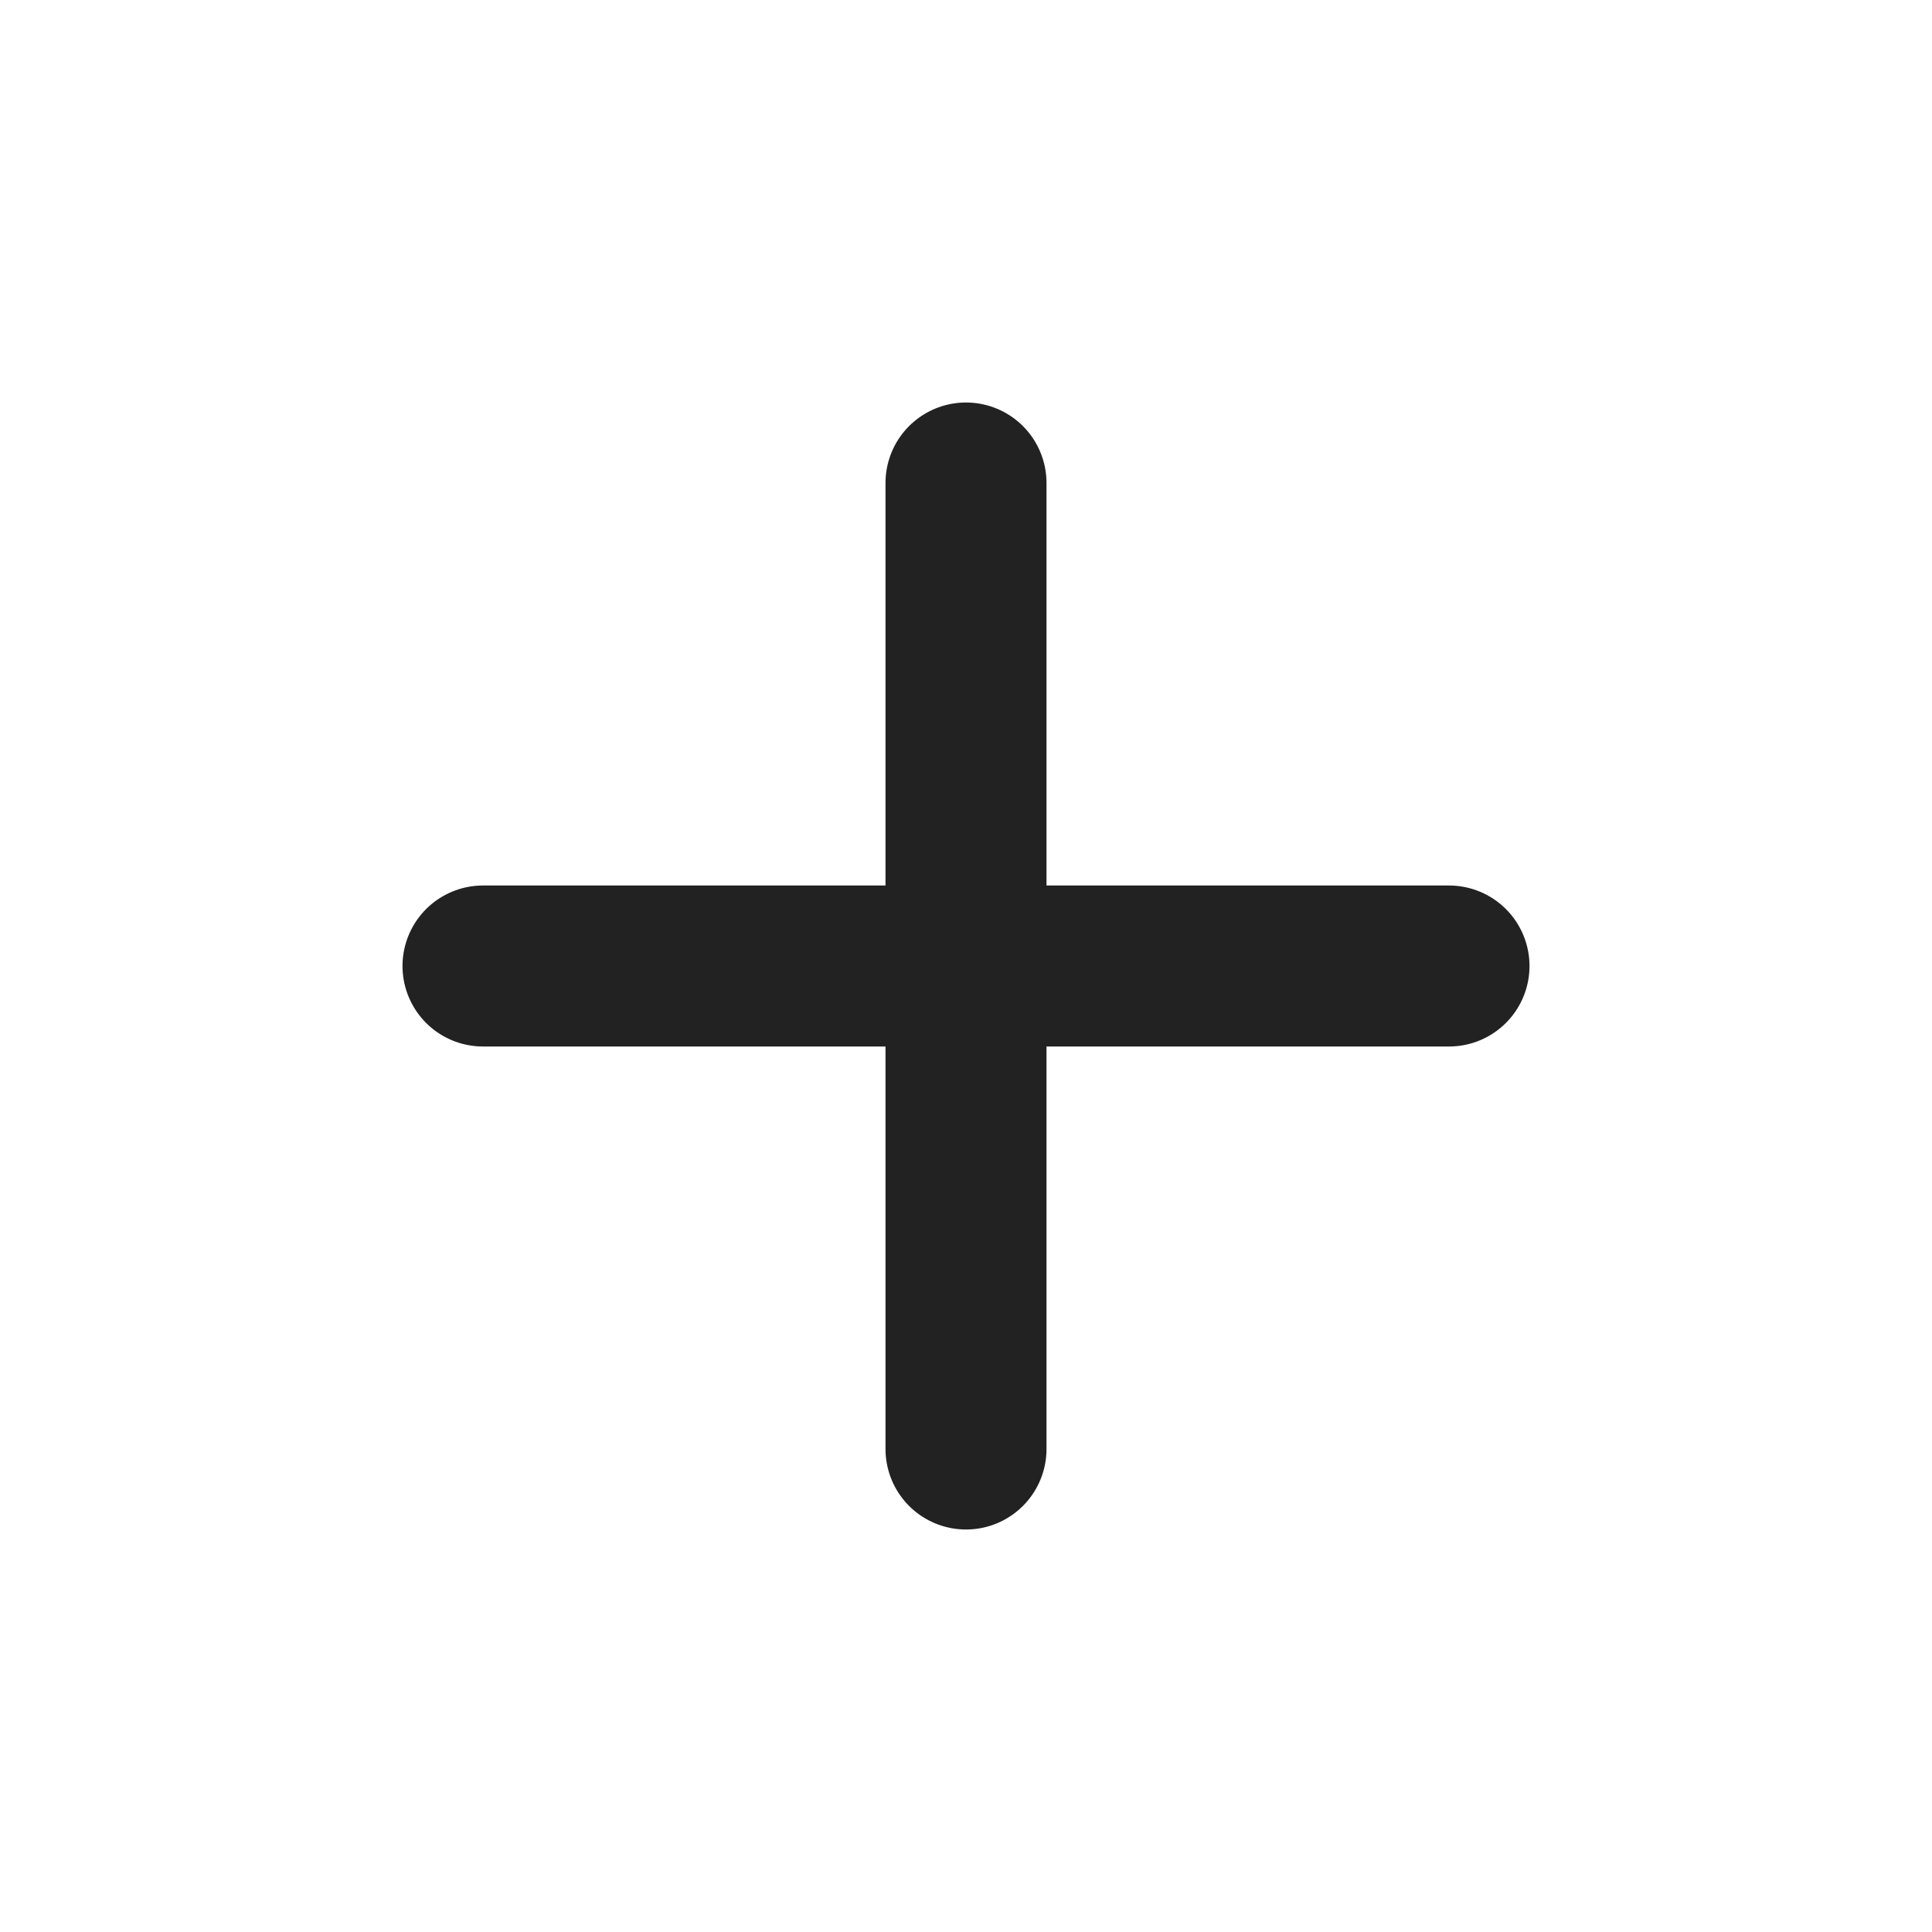
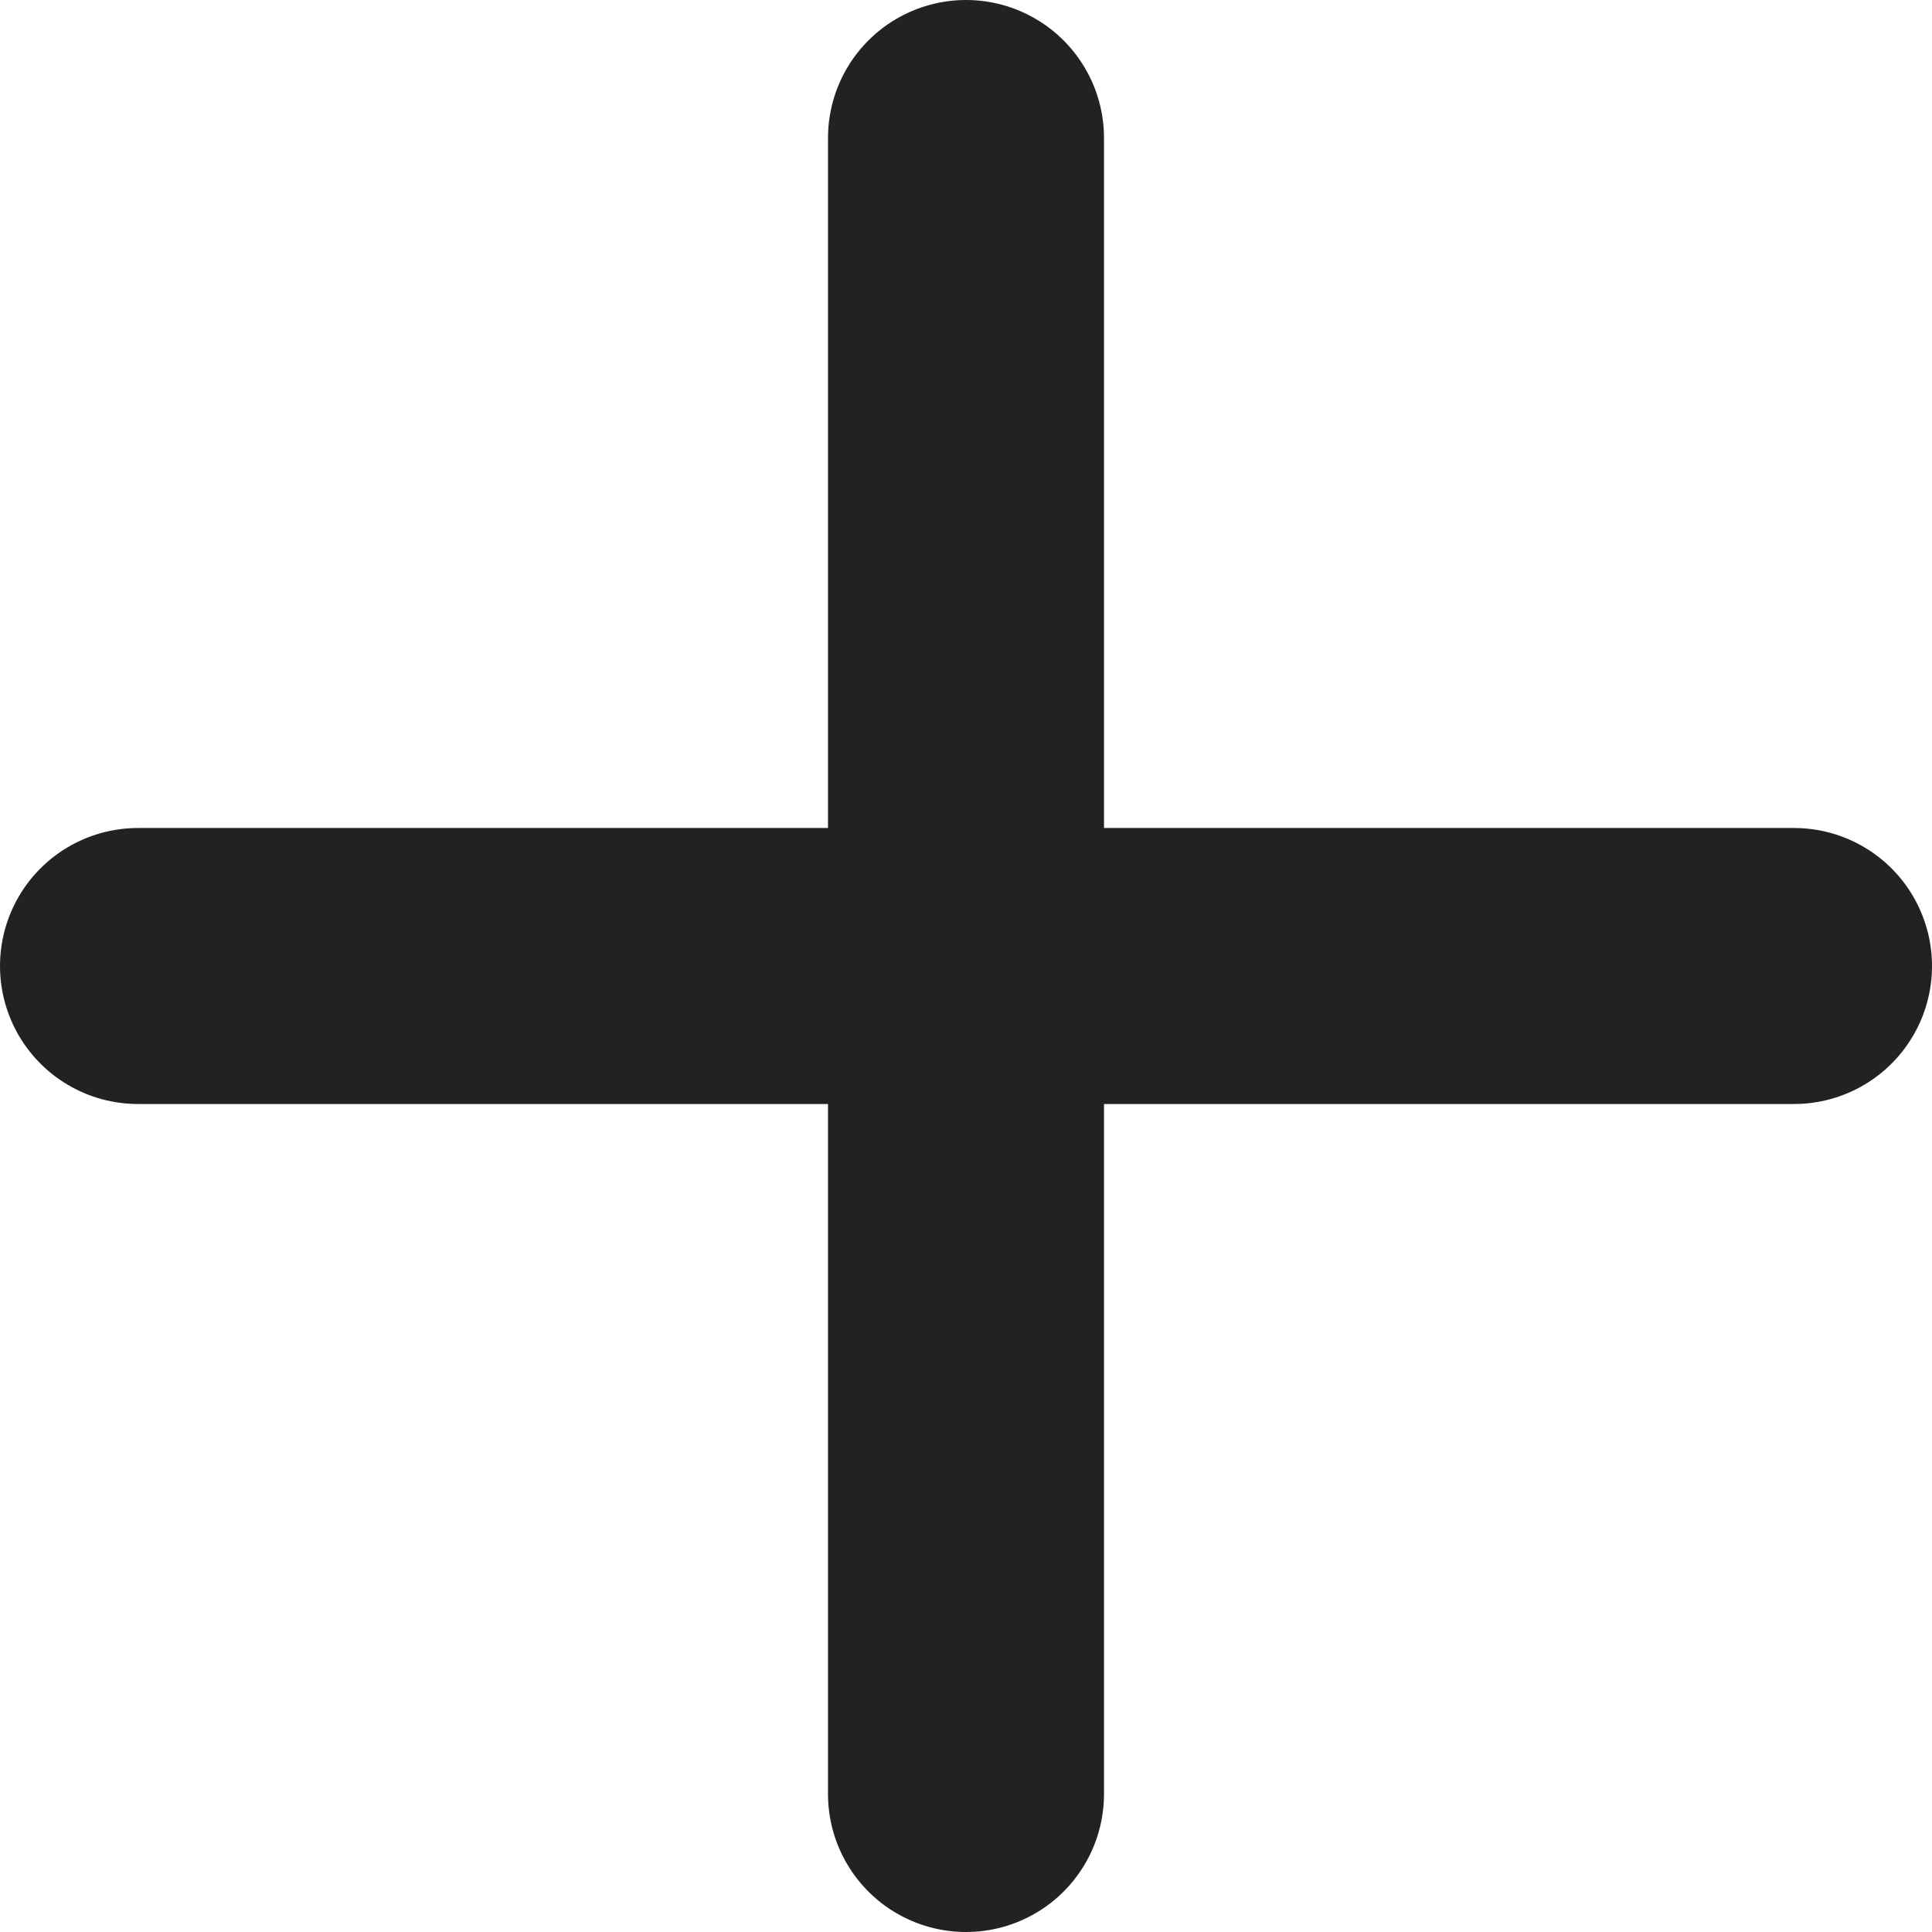
- <svg xmlns="http://www.w3.org/2000/svg" width="24" height="24" viewBox="0 0 24 24" fill="none">
-   <path d="M12 6V12M12 12V18M12 12H18M12 12H6" stroke="#222222" stroke-width="2" stroke-linecap="round" stroke-linejoin="round" />
+ <svg xmlns="http://www.w3.org/2000/svg" width="16" height="16" viewBox="0 0 14 14" fill="none">
+   <path d="M7 1V7M7 7V13M7 7H13M7 7H1" stroke="#222222" stroke-width="2" stroke-linecap="round" stroke-linejoin="round" />
</svg>
